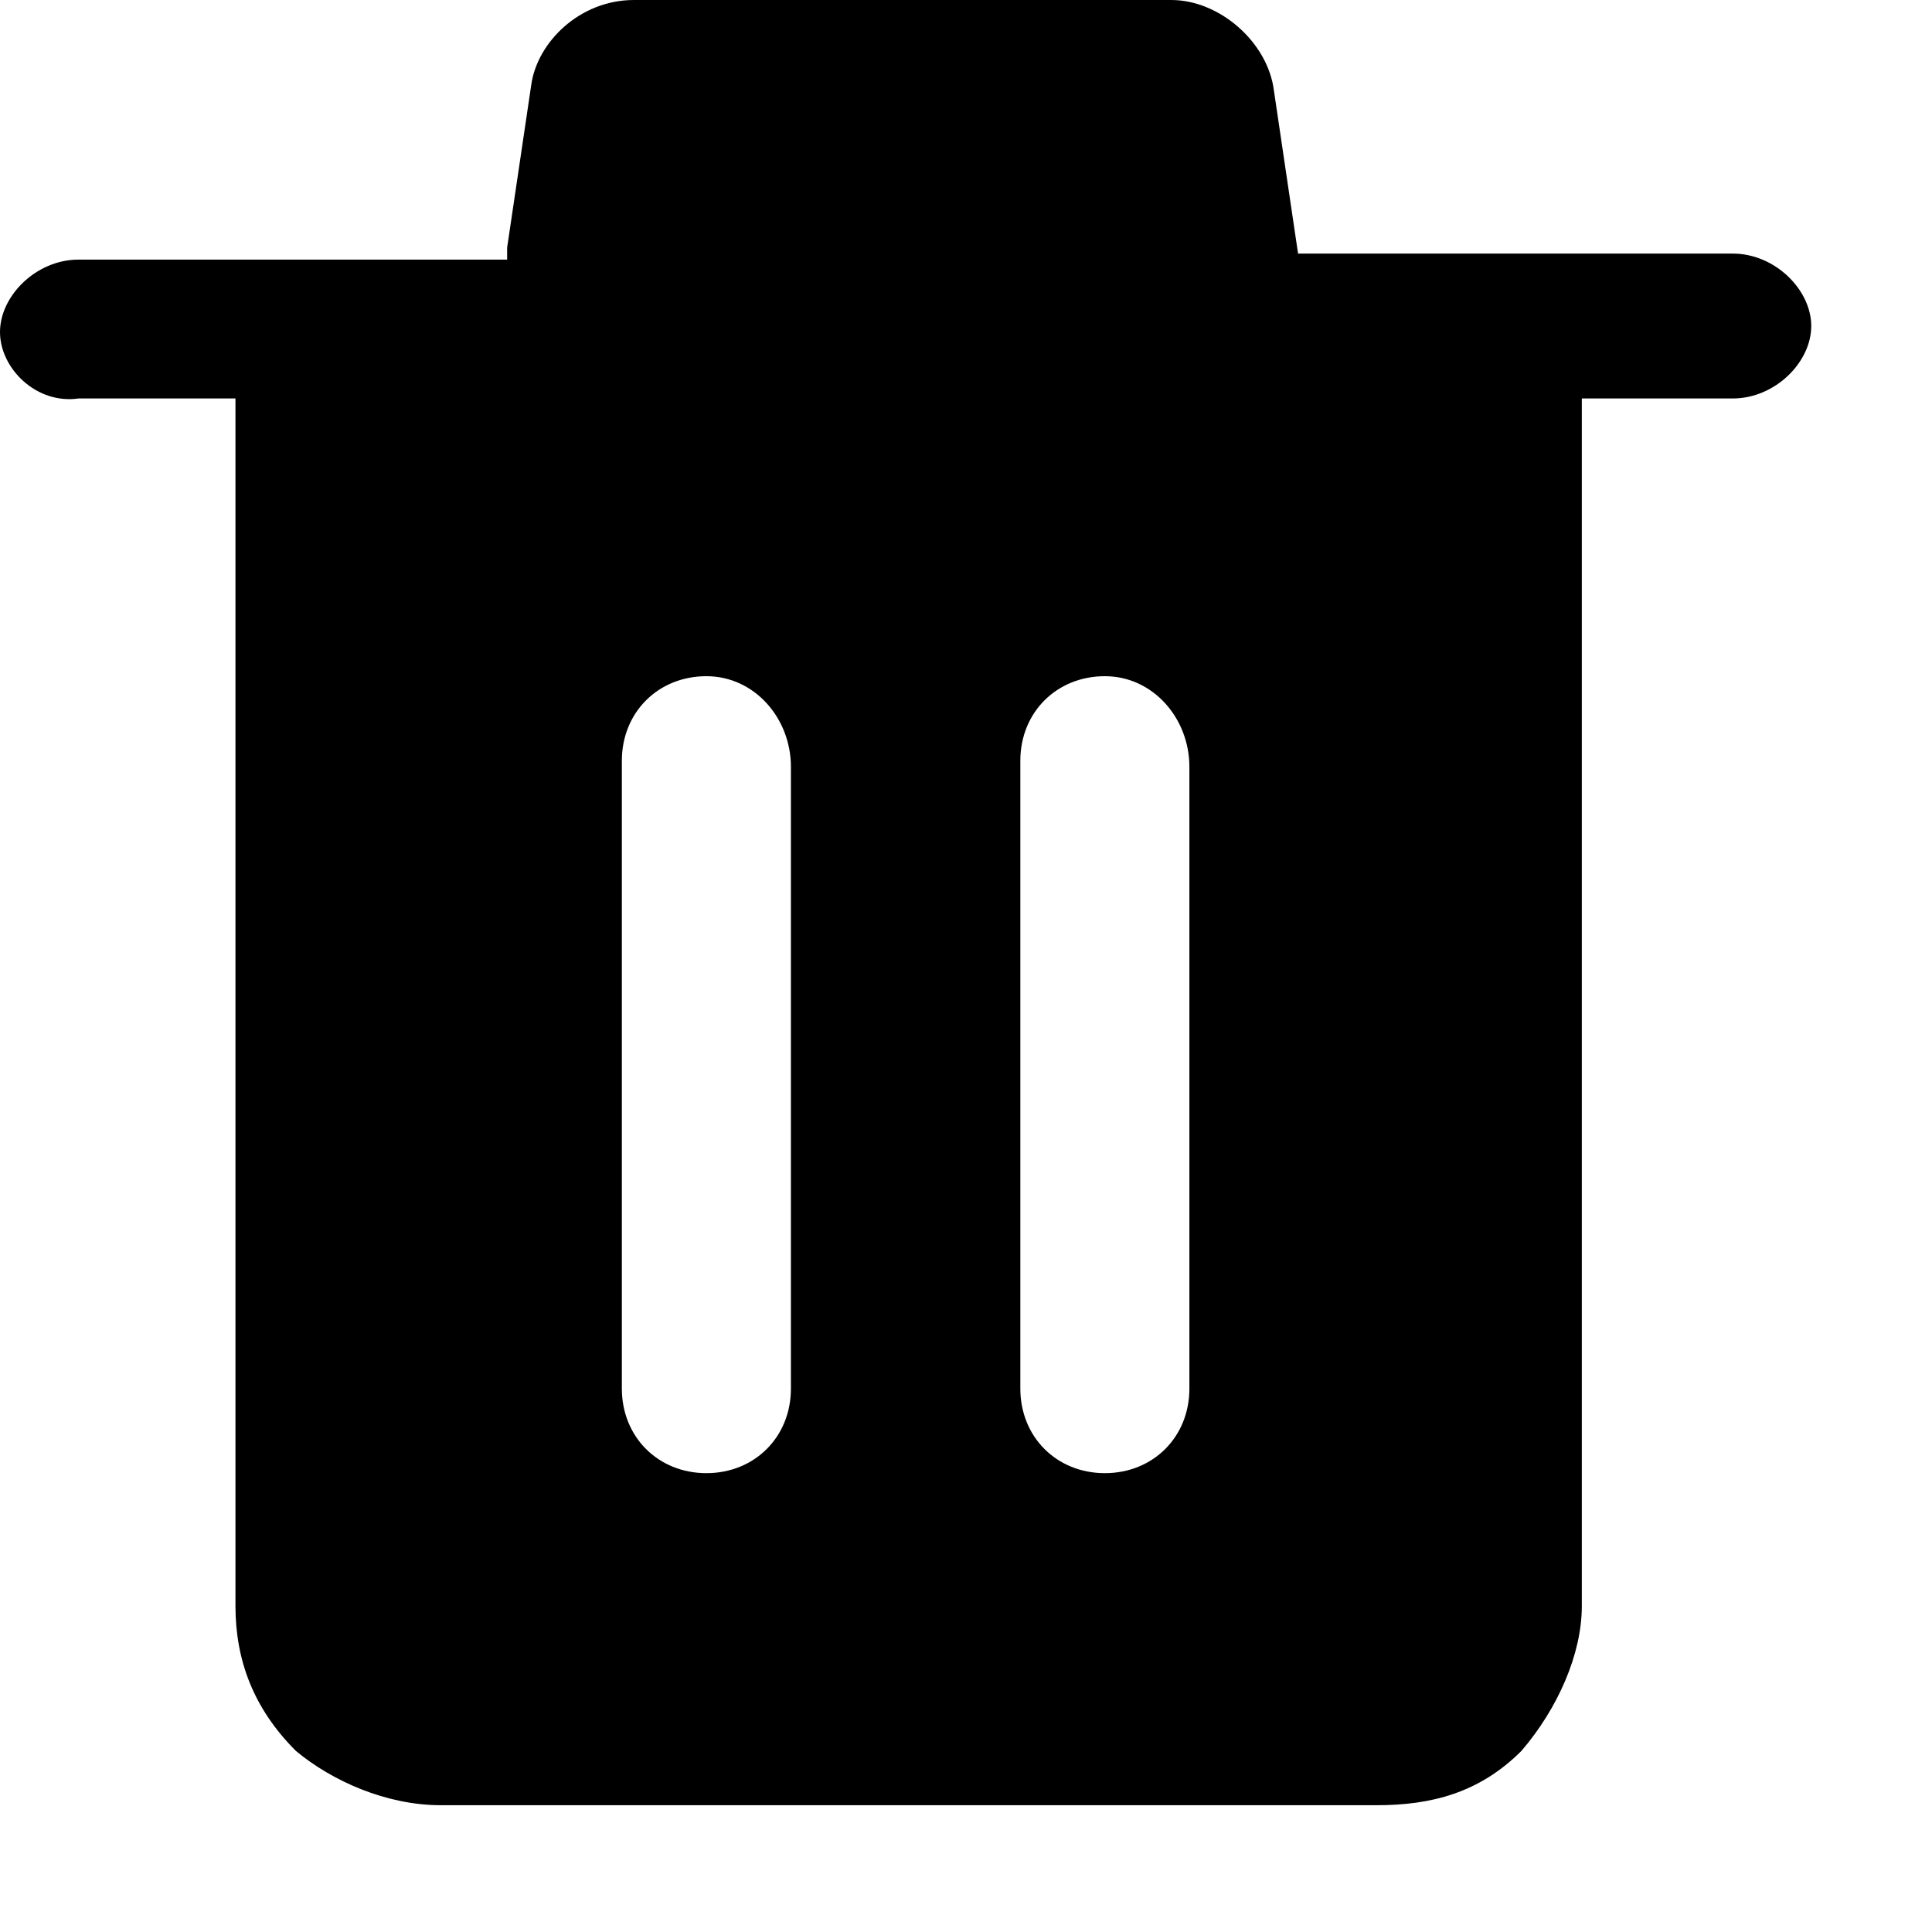
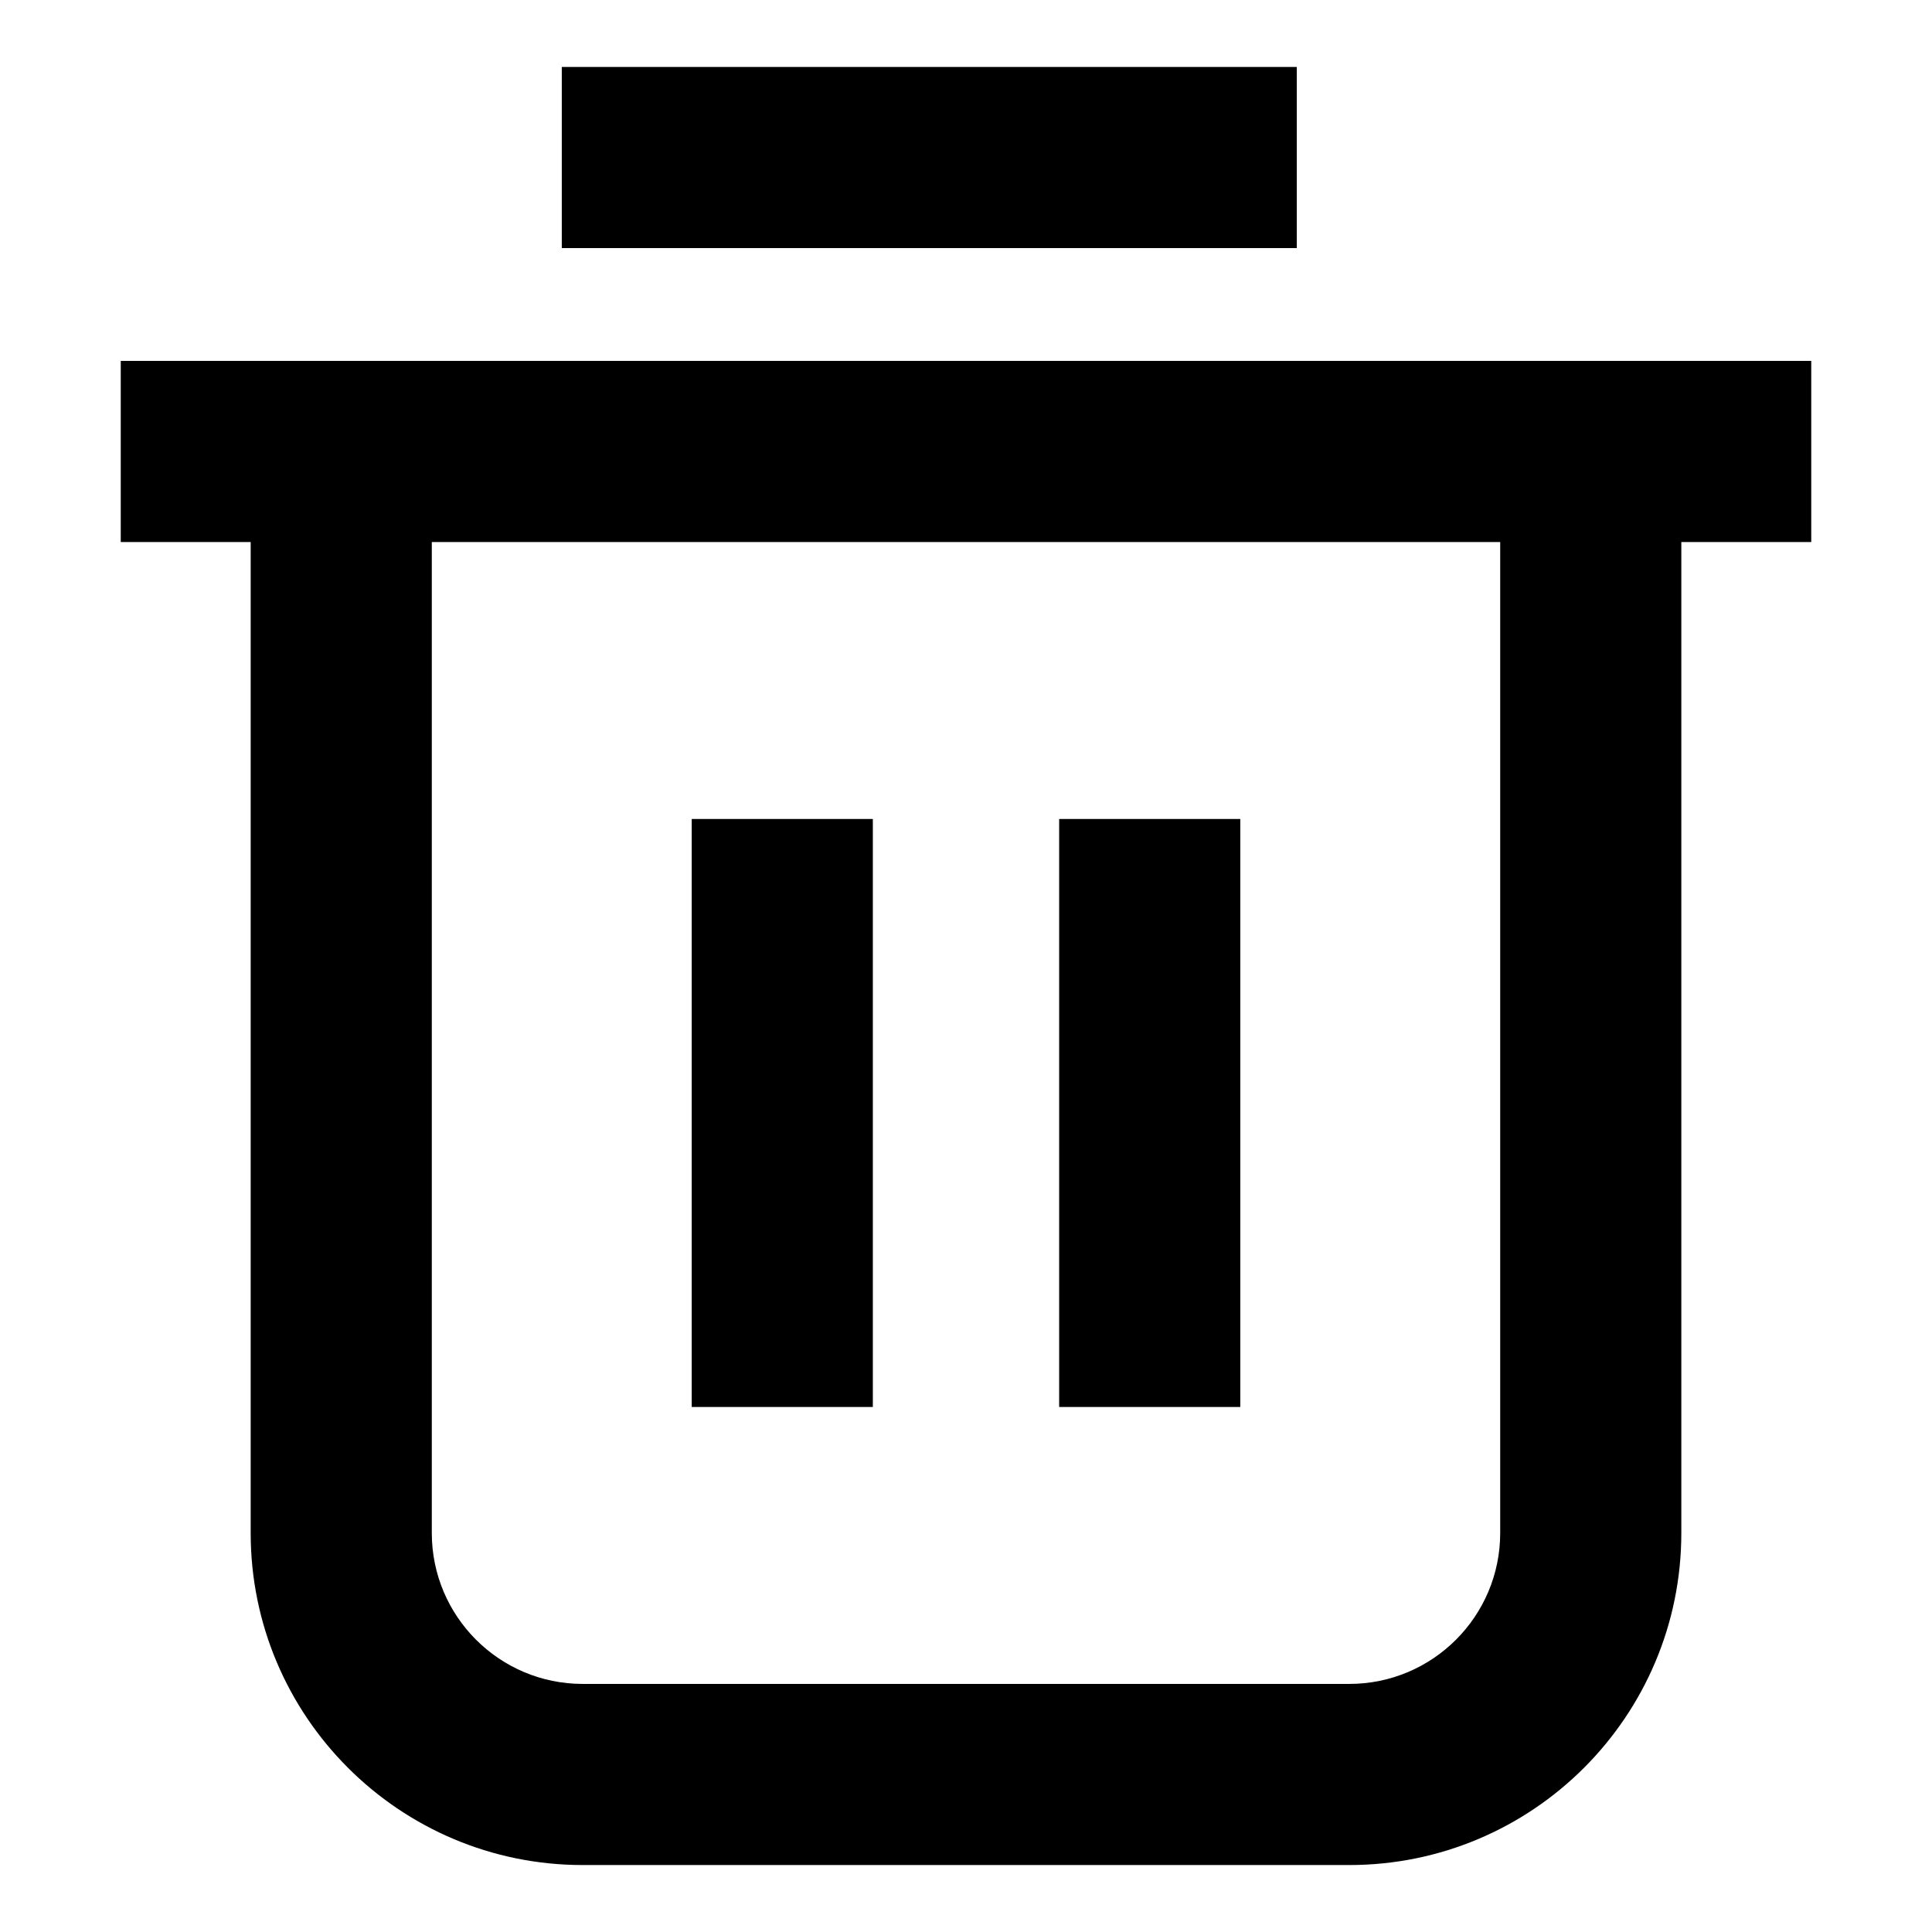
- <svg xmlns="http://www.w3.org/2000/svg" version="1.1" id="图层_1" x="0px" y="0px" viewBox="0 0 32 32" style="enable-background:new 0 0 32 32;" xml:space="preserve">
-   <path class="st0" d="M19.4,0c0.8,0,1.6,0.7,1.7,1.5l0.4,2.7h7.2c0.7,0,1.3,0.6,1.3,1.2s-0.6,1.2-1.3,1.2h-2.5v20 c0,0.8-0.4,1.7-1,2.4c-0.7,0.7-1.5,0.9-2.4,0.9H7.3c-0.9,0-1.8-0.4-2.4-0.9c-0.7-0.7-1-1.5-1-2.4v-20H1.3C0.6,6.7,0,6.1,0,5.5 s0.6-1.2,1.3-1.2h7.1V4.1l0.4-2.7C8.9,0.7,9.6,0,10.5,0H19.4z M18.3,11.2c-0.8,0-1.4,0.6-1.4,1.4l0,0V23c0,0.8,0.6,1.4,1.4,1.4 s1.4-0.6,1.4-1.4l0,0V12.7C19.7,11.9,19.1,11.2,18.3,11.2z M11.7,11.2c-0.8,0-1.4,0.6-1.4,1.4l0,0V23c0,0.8,0.6,1.4,1.4,1.4 s1.4-0.6,1.4-1.4l0,0V12.7C13.1,11.9,12.5,11.2,11.7,11.2z" fill="currentColor" />
+ <svg xmlns="http://www.w3.org/2000/svg" width="32" height="32" viewBox="0 0 32 32" fill="none">
+   <path d="M14.457 23.304H11.457V13.565H14.457V23.304Z" fill="currentColor" />
+   <path d="M20.543 23.304H17.543V13.565H20.543V23.304Z" fill="currentColor" />
+   <path fill-rule="evenodd" clip-rule="evenodd" d="M30 8.978H27.848V25.391C27.848 28.428 25.385 30.891 22.348 30.891H9.652C6.615 30.891 4.152 28.428 4.152 25.391V8.978H2V5.978H30V8.978ZM7.152 25.391C7.152 26.772 8.272 27.891 9.652 27.891H22.348C23.728 27.891 24.848 26.772 24.848 25.391V8.978H7.152V25.391Z" fill="currentColor" />
+   <path d="M21.479 4.109H9.305V1.109H21.479V4.109Z" fill="currentColor" />
</svg>
